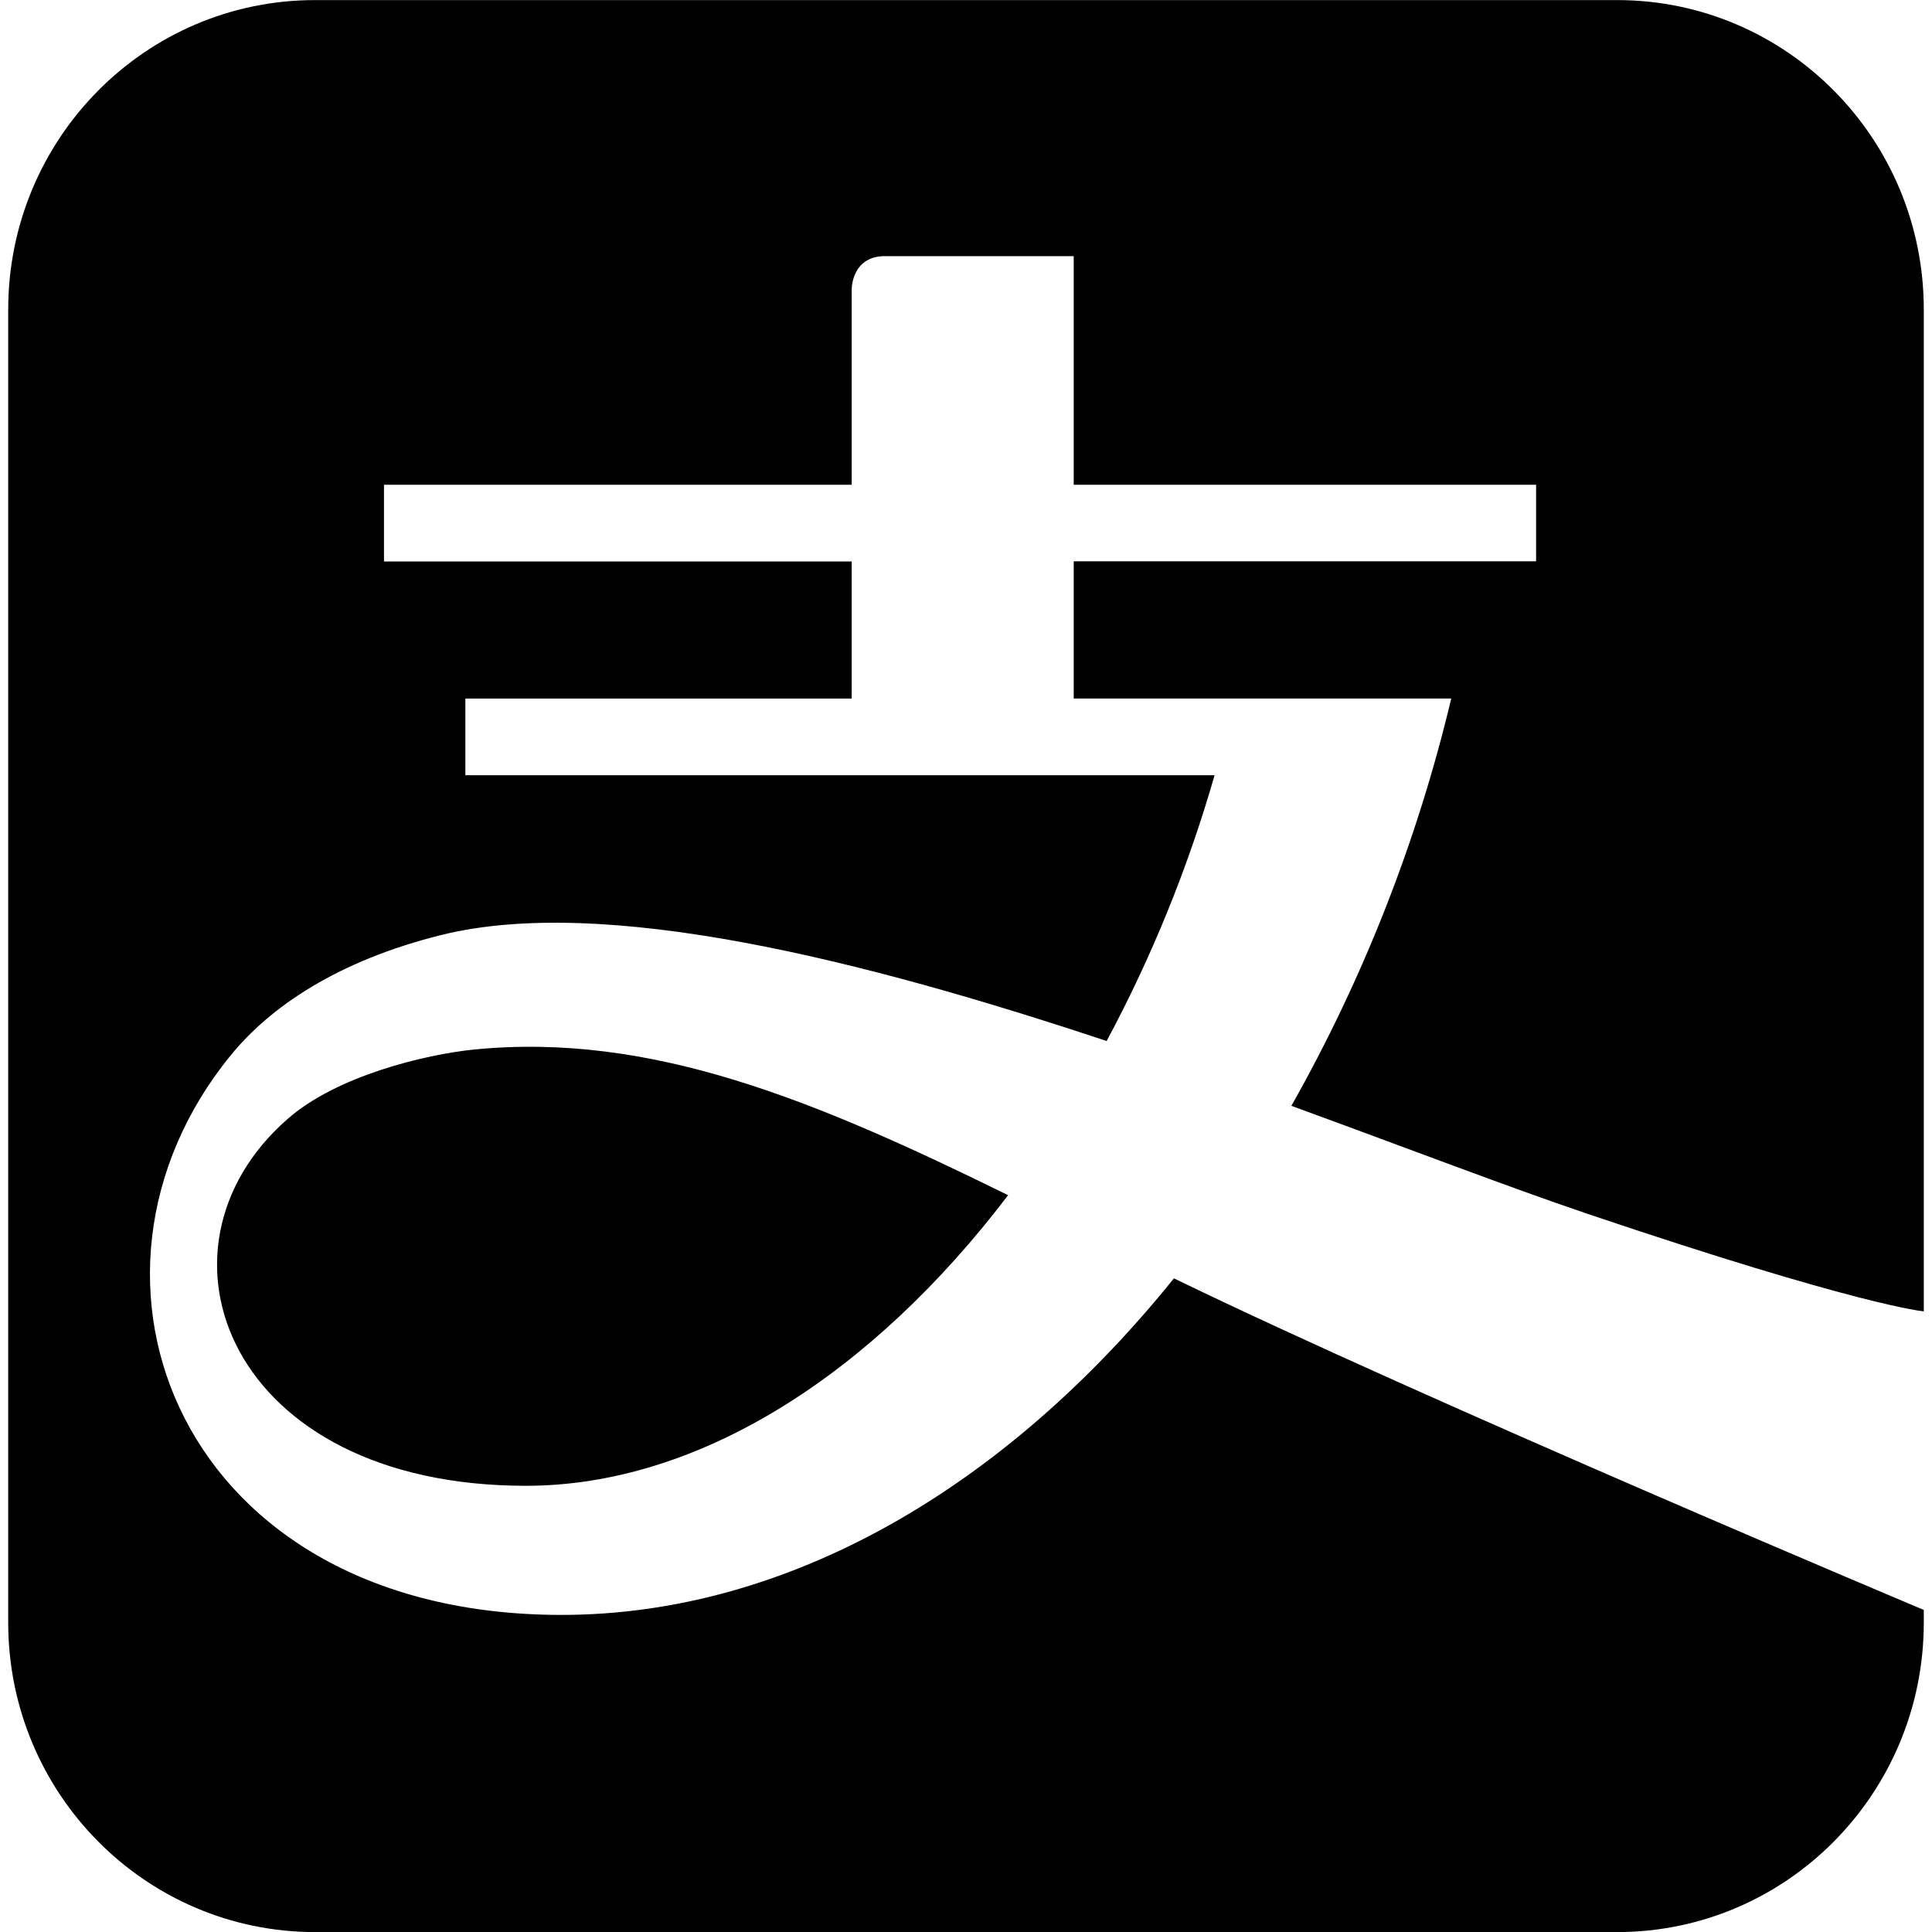
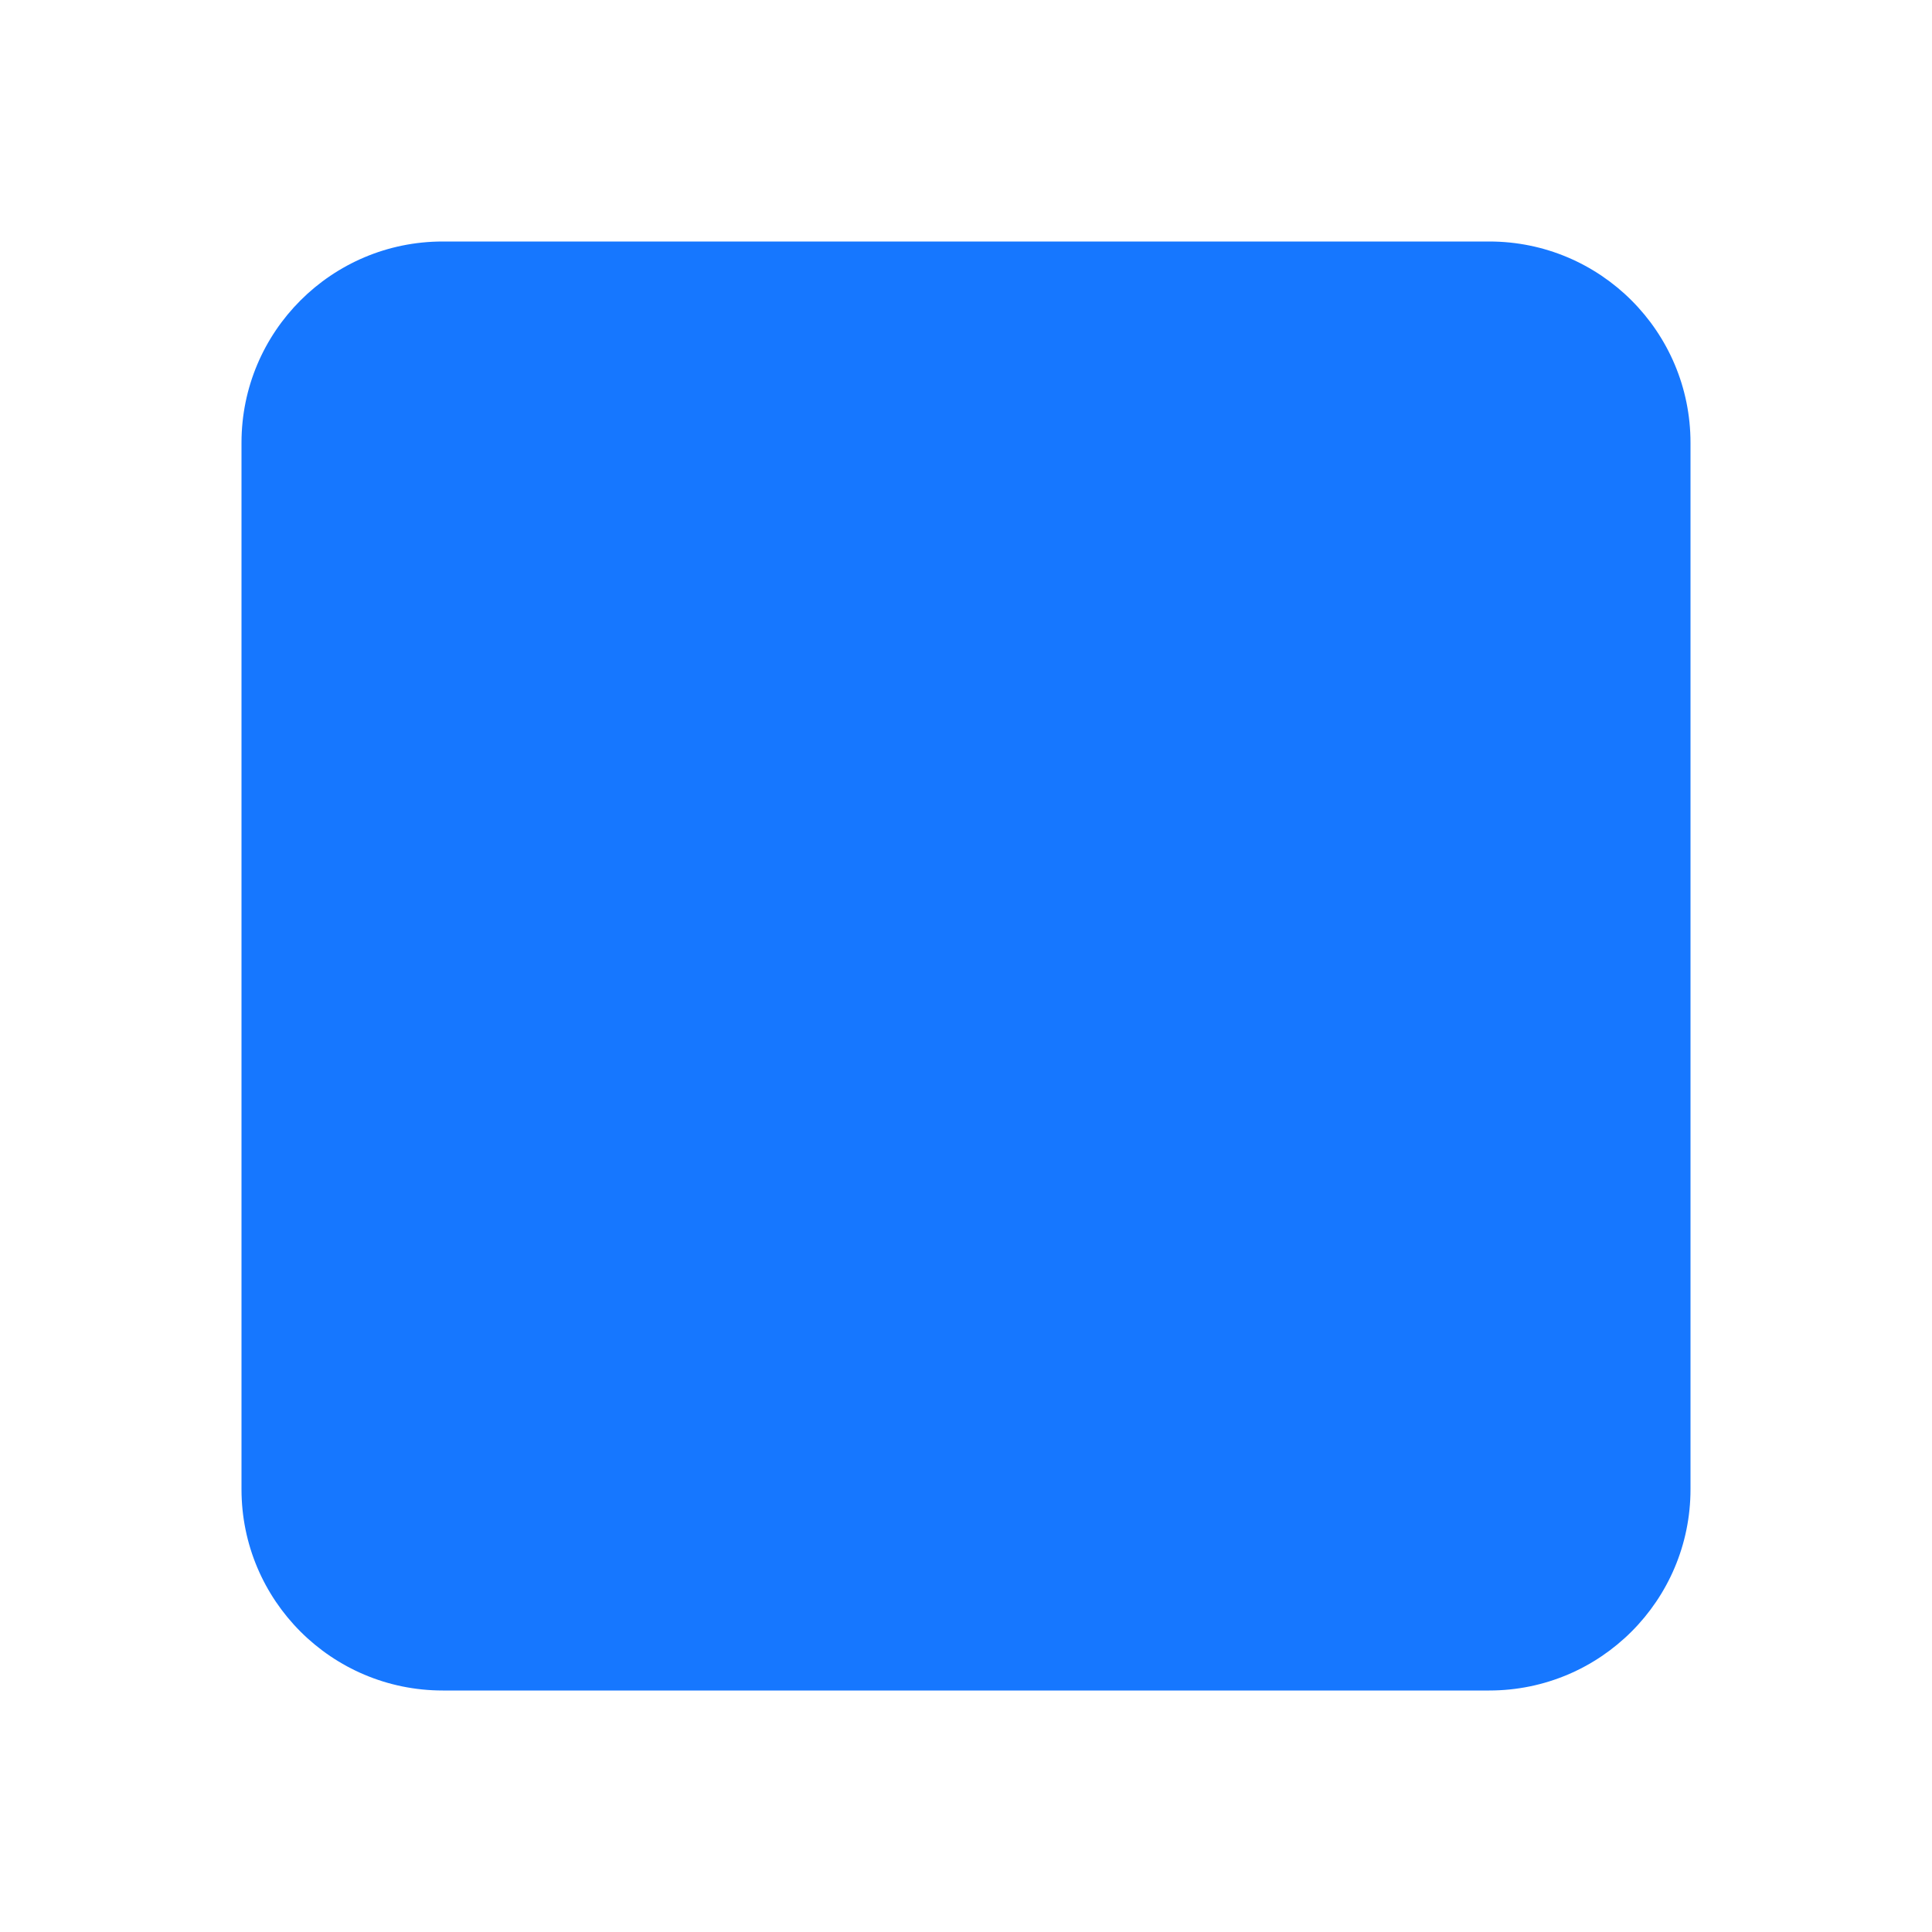
- <svg xmlns="http://www.w3.org/2000/svg" role="img" viewBox="0 0 24 24">
-   <path d="M19.695 15.07c3.426 1.158 4.203 1.22 4.203 1.22V3.846c0-2.124-1.705-3.845-3.81-3.845H3.914C1.808.001.102 1.722.102 3.846v16.31c0 2.123 1.706 3.845 3.813 3.845h16.173c2.105 0 3.81-1.722 3.81-3.845v-.157s-6.19-2.602-9.315-4.119c-2.096 2.602-4.8 4.181-7.607 4.181-4.75 0-6.361-4.19-4.112-6.949.49-.602 1.324-1.175 2.617-1.497 2.025-.502 5.247.313 8.266 1.317a16.796 16.796 0 0 0 1.341-3.302H5.781v-.952h4.799V6.975H4.77v-.953h5.81V3.591s0-.409.411-.409h2.347v2.84h5.744v.951h-5.744v1.704h4.69a19.453 19.453 0 0 1-1.986 5.06c1.424.52 2.702 1.011 3.654 1.333m-13.81-2.032c-.596.06-1.71.325-2.321.869-1.83 1.608-.735 4.55 2.968 4.55 2.151 0 4.301-1.388 5.99-3.61-2.403-1.182-4.438-2.028-6.637-1.809" />
+ <svg xmlns="http://www.w3.org/2000/svg" viewBox="0 0 24 24" role="img">
+   <path fill="#1677FF" d="M3 5.5A2.5 2.5 0 015.5 3h13A2.5 2.5 0 0121 5.5v13a2.5 2.5 0 01-2.5 2.5h-13A2.5 2.5 0 013 18.5v-13zM7 9h10v1.8c-1.7 1.2-3.9 2-6.2 2.3L12 17H9.8l-1.1-3.2C7.5 13.5 6.5 13 5.5 12.4V11H7V9z" />
</svg>
